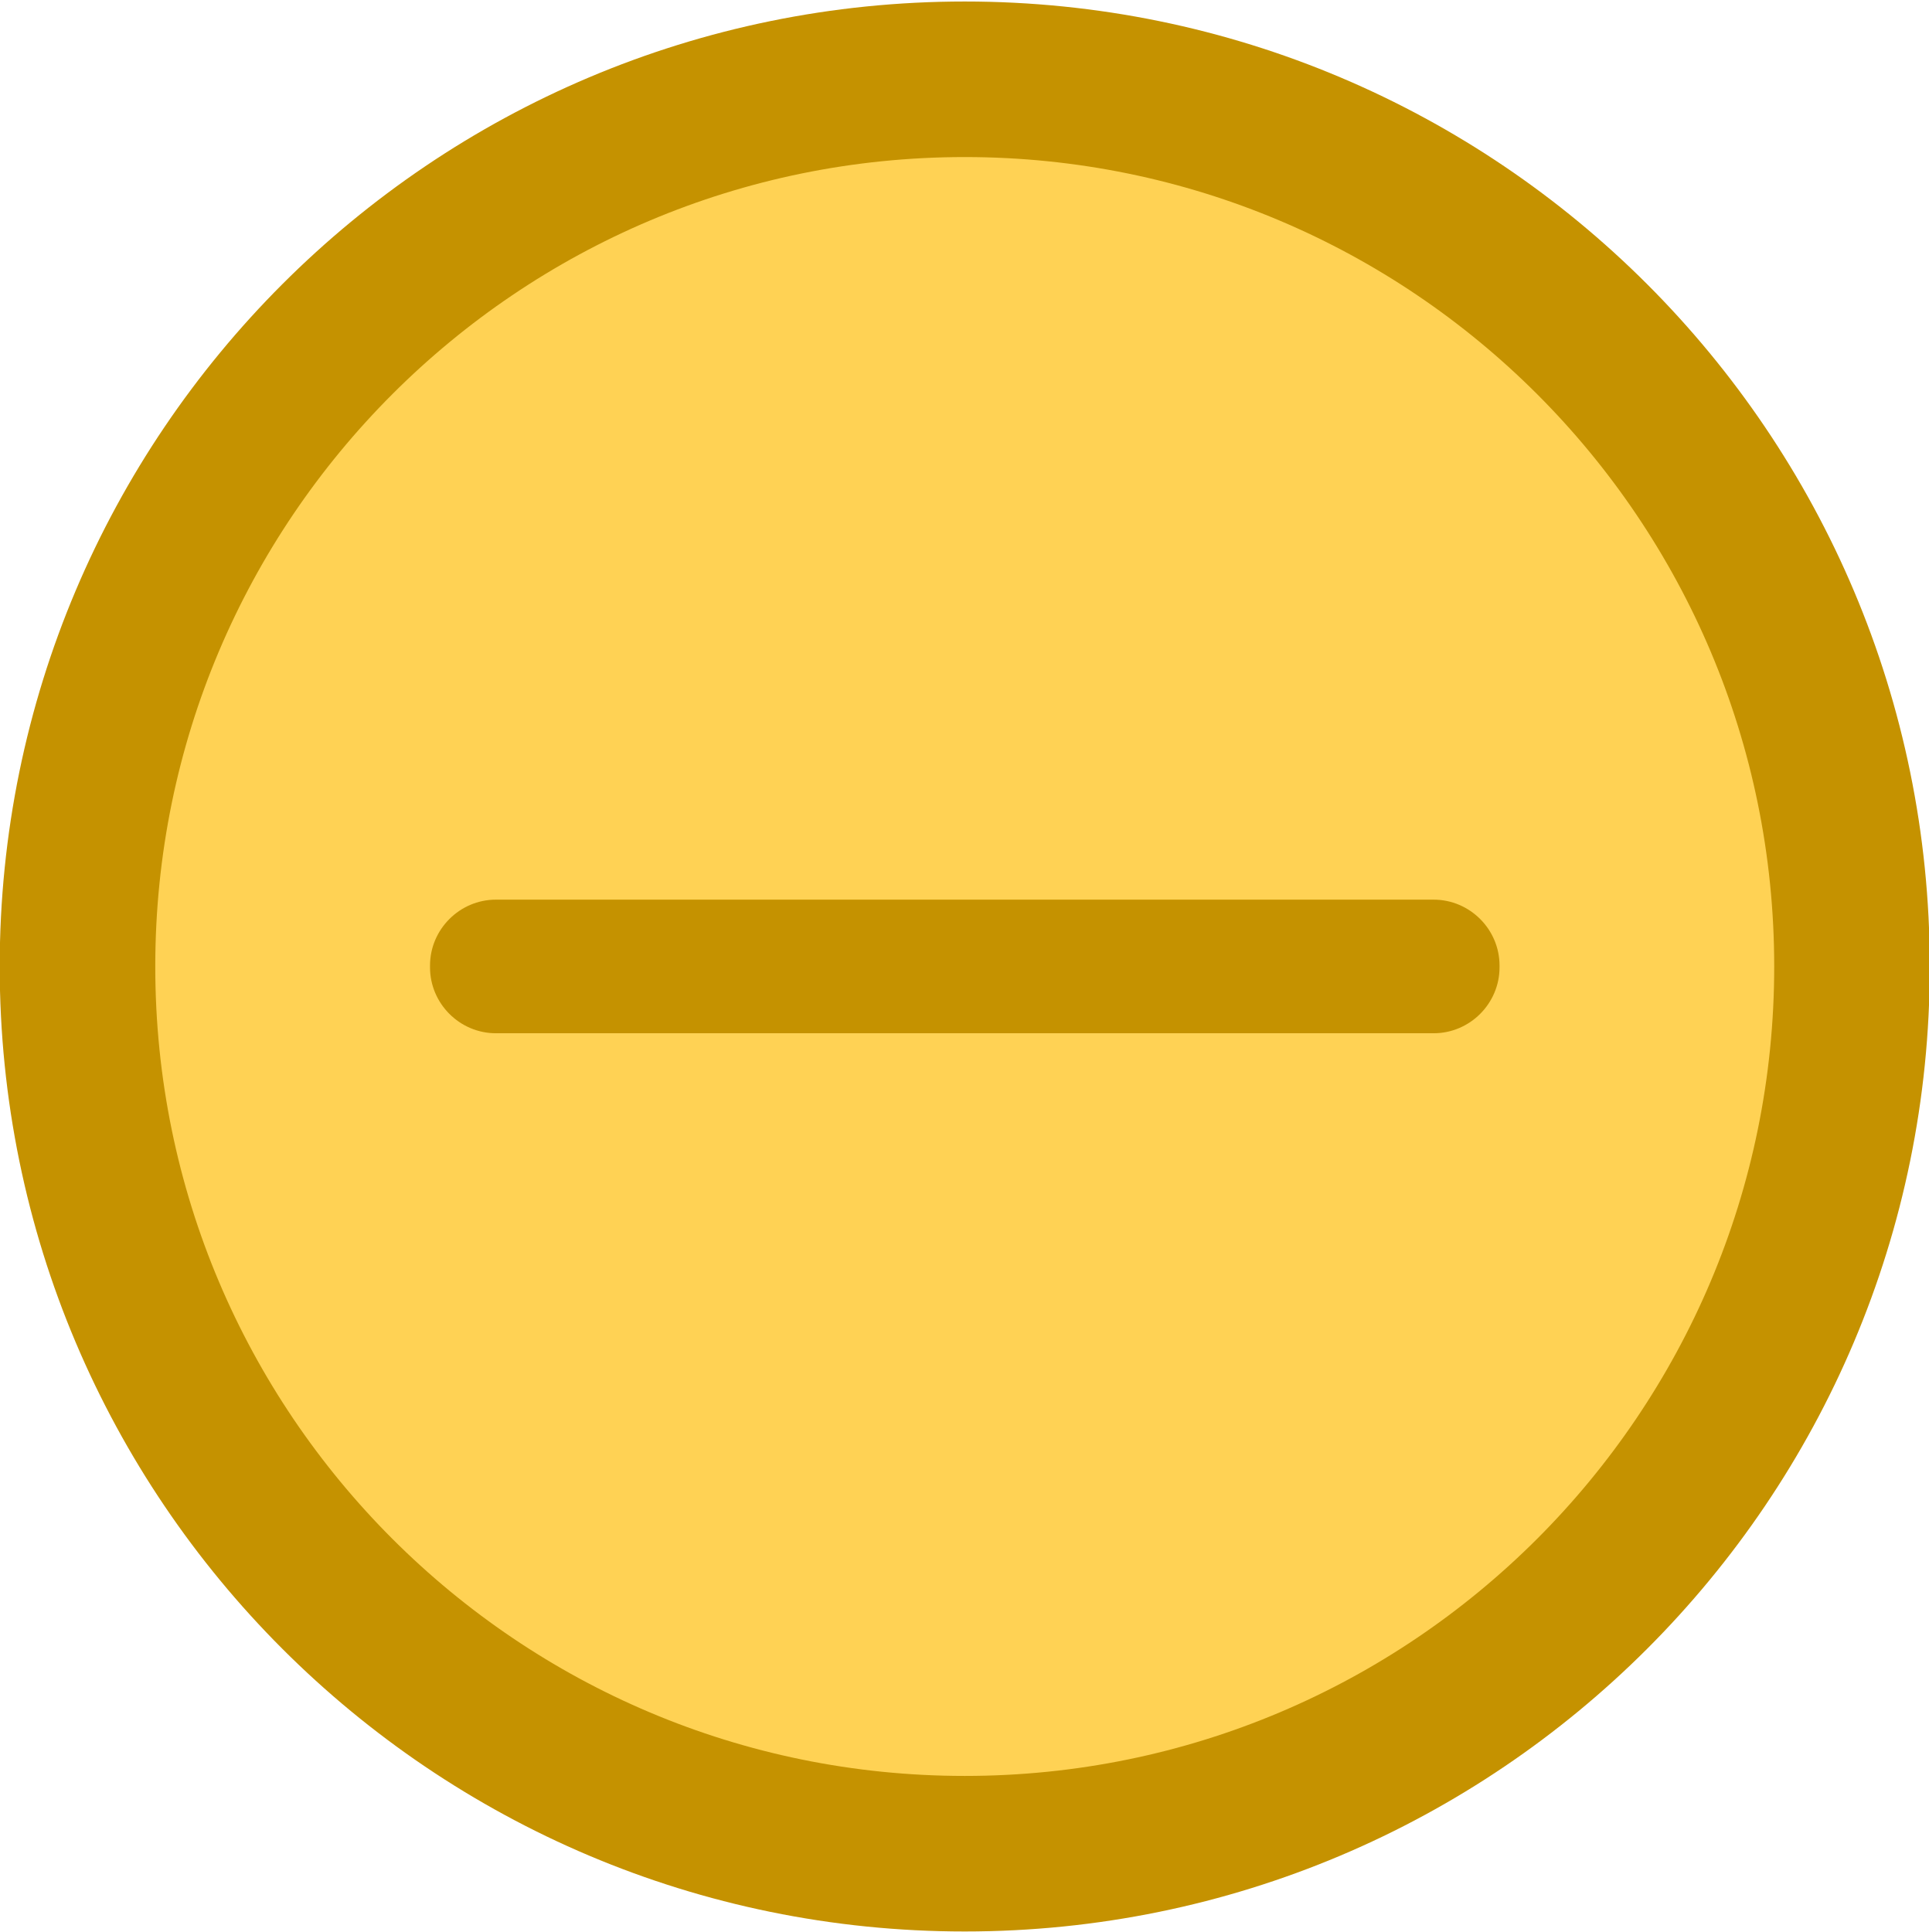
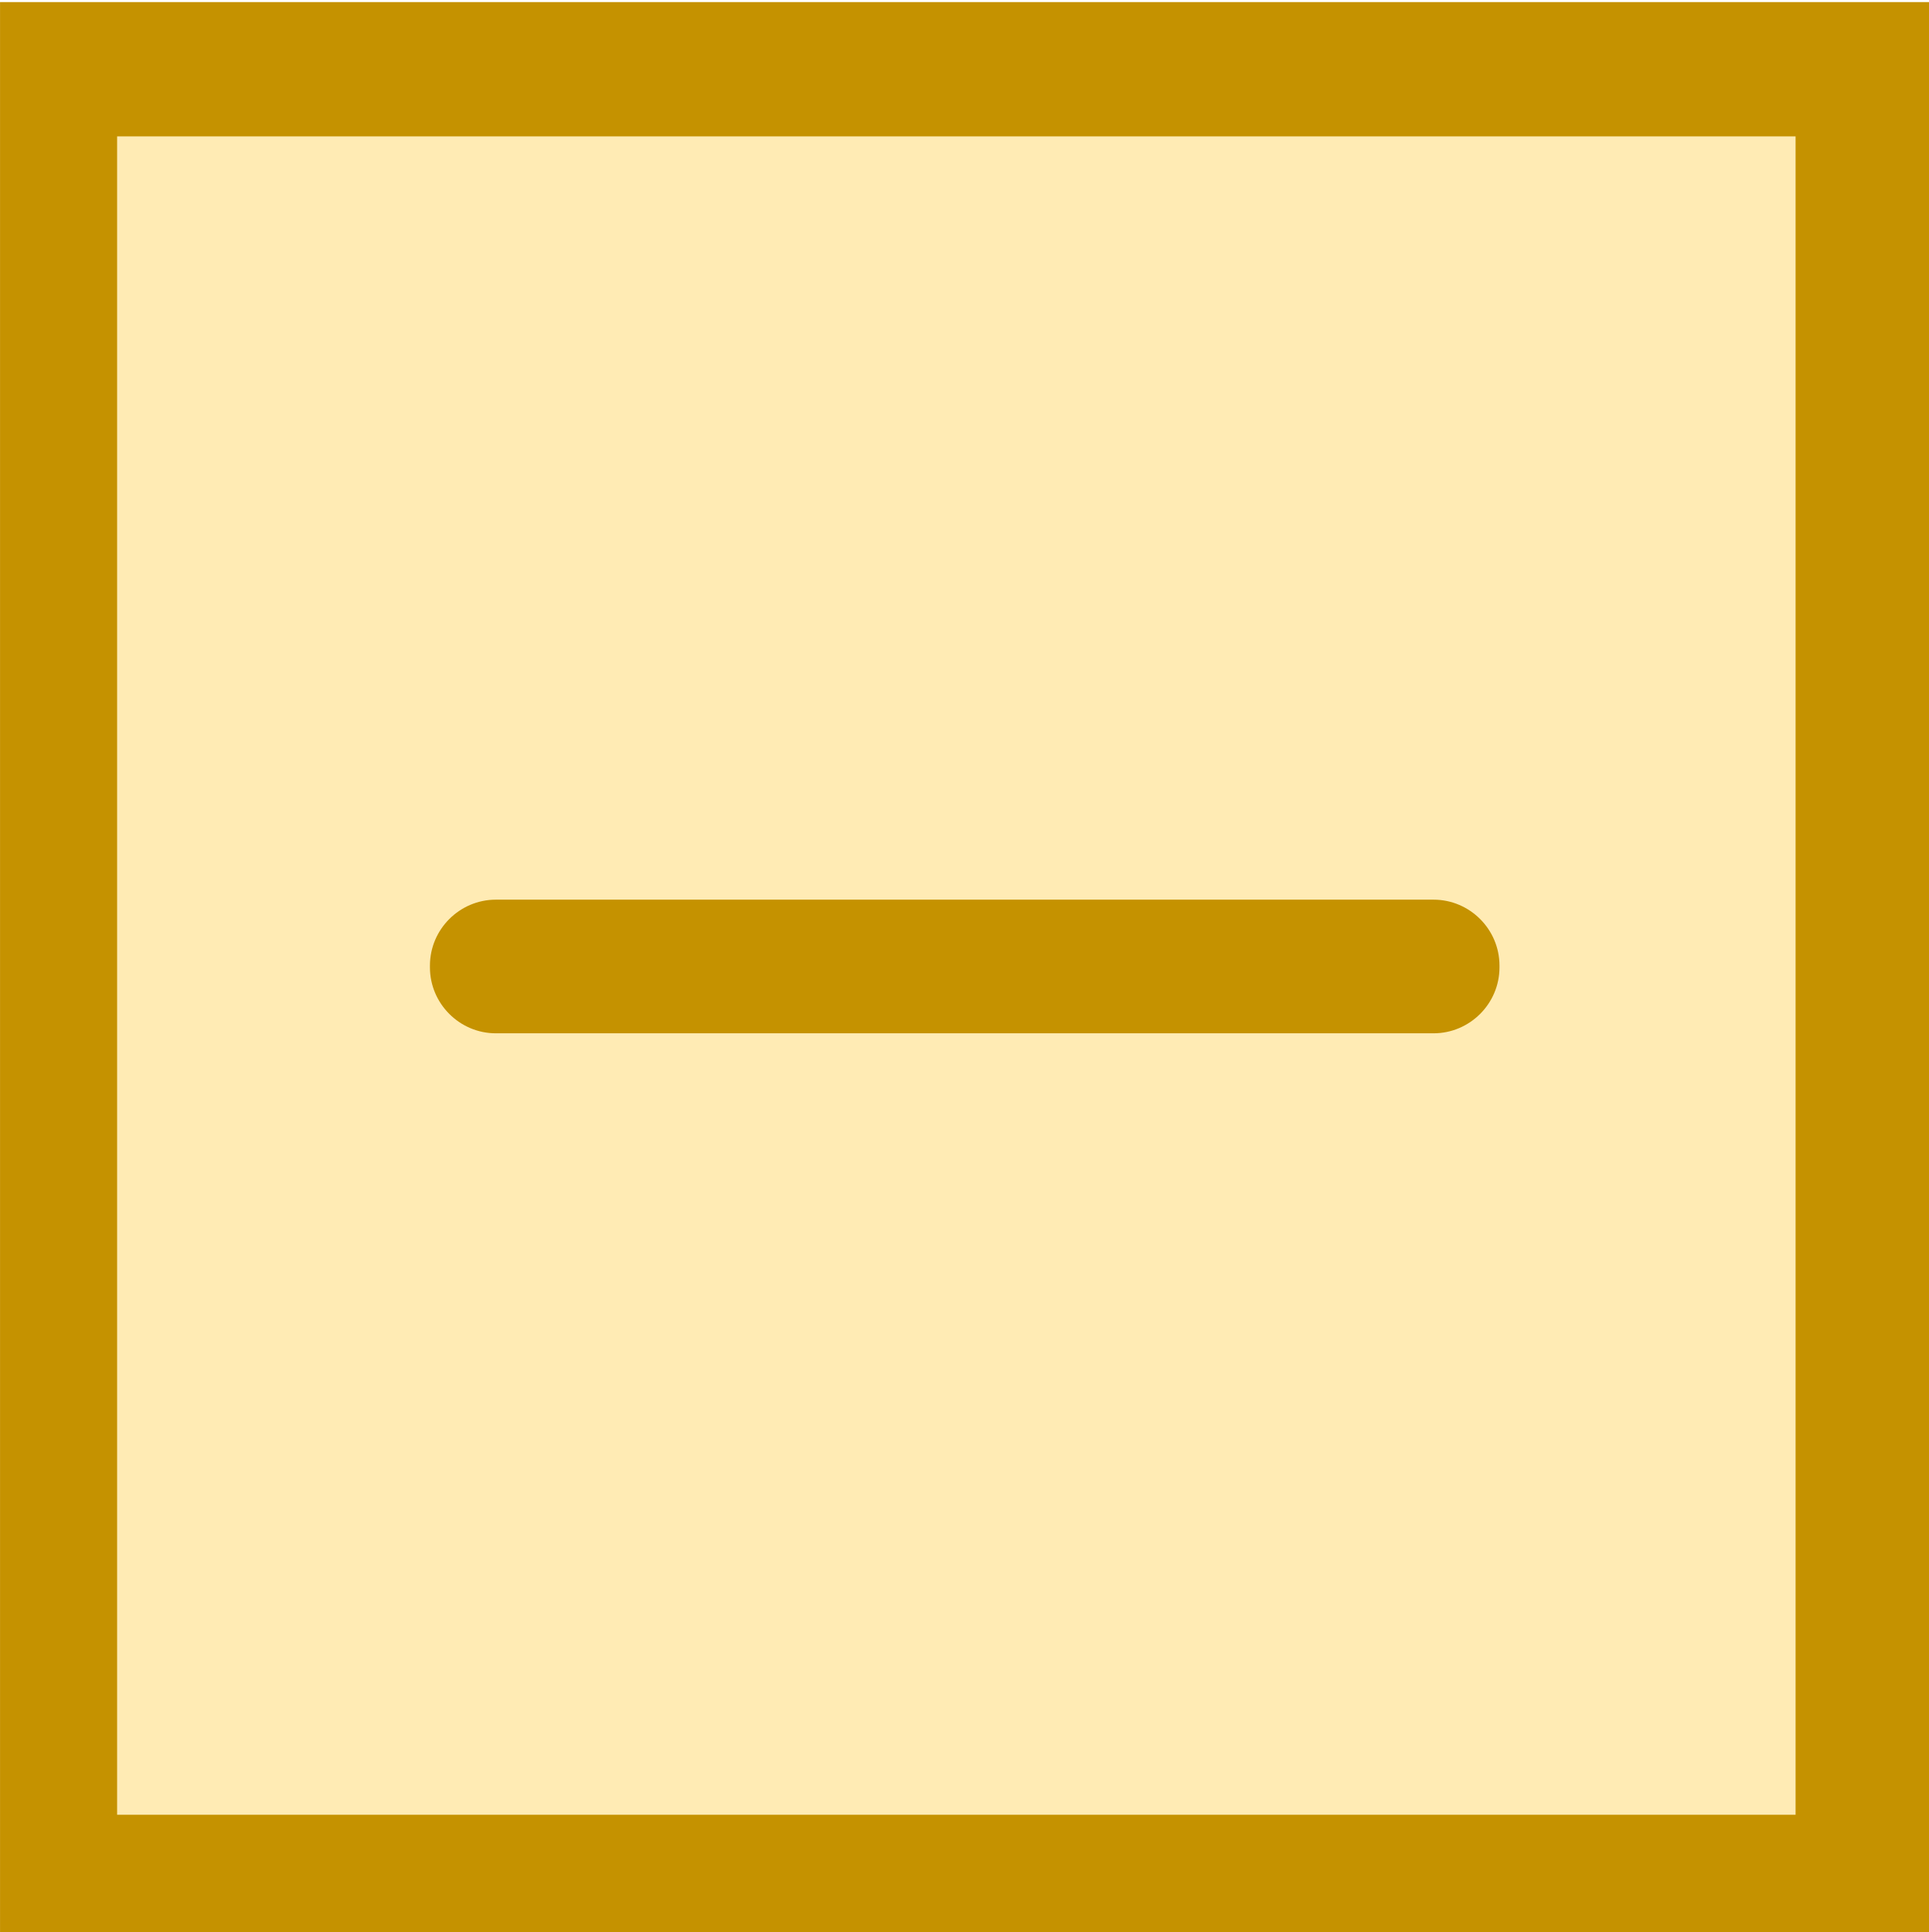
<svg xmlns="http://www.w3.org/2000/svg" width="11.989" height="12.013" id="svg3859" version="1.1">
  <defs id="defs3861" />
  <g id="layer1" transform="translate(-142.5674,-320.6347)">
-     <g id="g3834" transform="matrix(0.9230769,0,0,0.9230769,11.42817,25.12648)">
-       <path transform="matrix(0.8396043,0,0,0.8396043,160.3026,314.1518)" d="m -6.861,14.879 c 0,3.931 -3.187,7.118 -7.118,7.118 -3.931,0 -7.118,-3.187 -7.118,-7.118 0,-3.931 3.187,-7.118 7.118,-7.118 3.931,0 7.118,3.187 7.118,7.118 z" id="path3078" style="fill:#ffd254;fill-opacity:1;stroke:#c59200;stroke-width:1.248;stroke-miterlimit:4;stroke-opacity:1;stroke-dasharray:none" />
-       <path d="m 145.408,326.194 6.316,0 c 0.244,0 0.444,0.2 0.444,0.444 l 0,0.012 c 0,0.244 -0.2,0.444 -0.444,0.444 l -6.316,0 c -0.244,0 -0.444,-0.2 -0.444,-0.444 l 0,-0.012 c 0,-0.244 0.2,-0.444 0.444,-0.444" style="fill:#c59200;fill-opacity:1;fill-rule:evenodd;stroke:none" id="path4499" />
+     <g id="g4160" transform="translate(119.9286,-17.96429)">
+       <rect y="338.612" x="22.639" height="12" width="12" id="rect3352-6" style="fill:#c59200;fill-opacity:1;fill-rule:evenodd;stroke:none;stroke-width:65.128px;stroke-linecap:butt;stroke-linejoin:miter;stroke-opacity:1" />
+       <rect y="339.447" x="23.367" height="10.436" width="10.436" id="rect3352" style="fill:#ffebb4;fill-opacity:1;fill-rule:evenodd;stroke:none;stroke-width:65.128px;stroke-linecap:butt;stroke-linejoin:miter;stroke-opacity:1" />
+       <path d="m 25.722,344.193 5.83,0 c 0.226,0 0.41,0.185 0.41,0.41 l 0,0.011 c 0,0.226 -0.185,0.41 -0.41,0.41 l -5.83,0 c -0.226,0 -0.41,-0.185 -0.41,-0.41 l 0,-0.011 c 0,-0.226 0.185,-0.41 0.41,-0.41" style="fill:#c59200;fill-opacity:1;fill-rule:evenodd;stroke:none" id="path4499-3" />
    </g>
  </g>
</svg>
